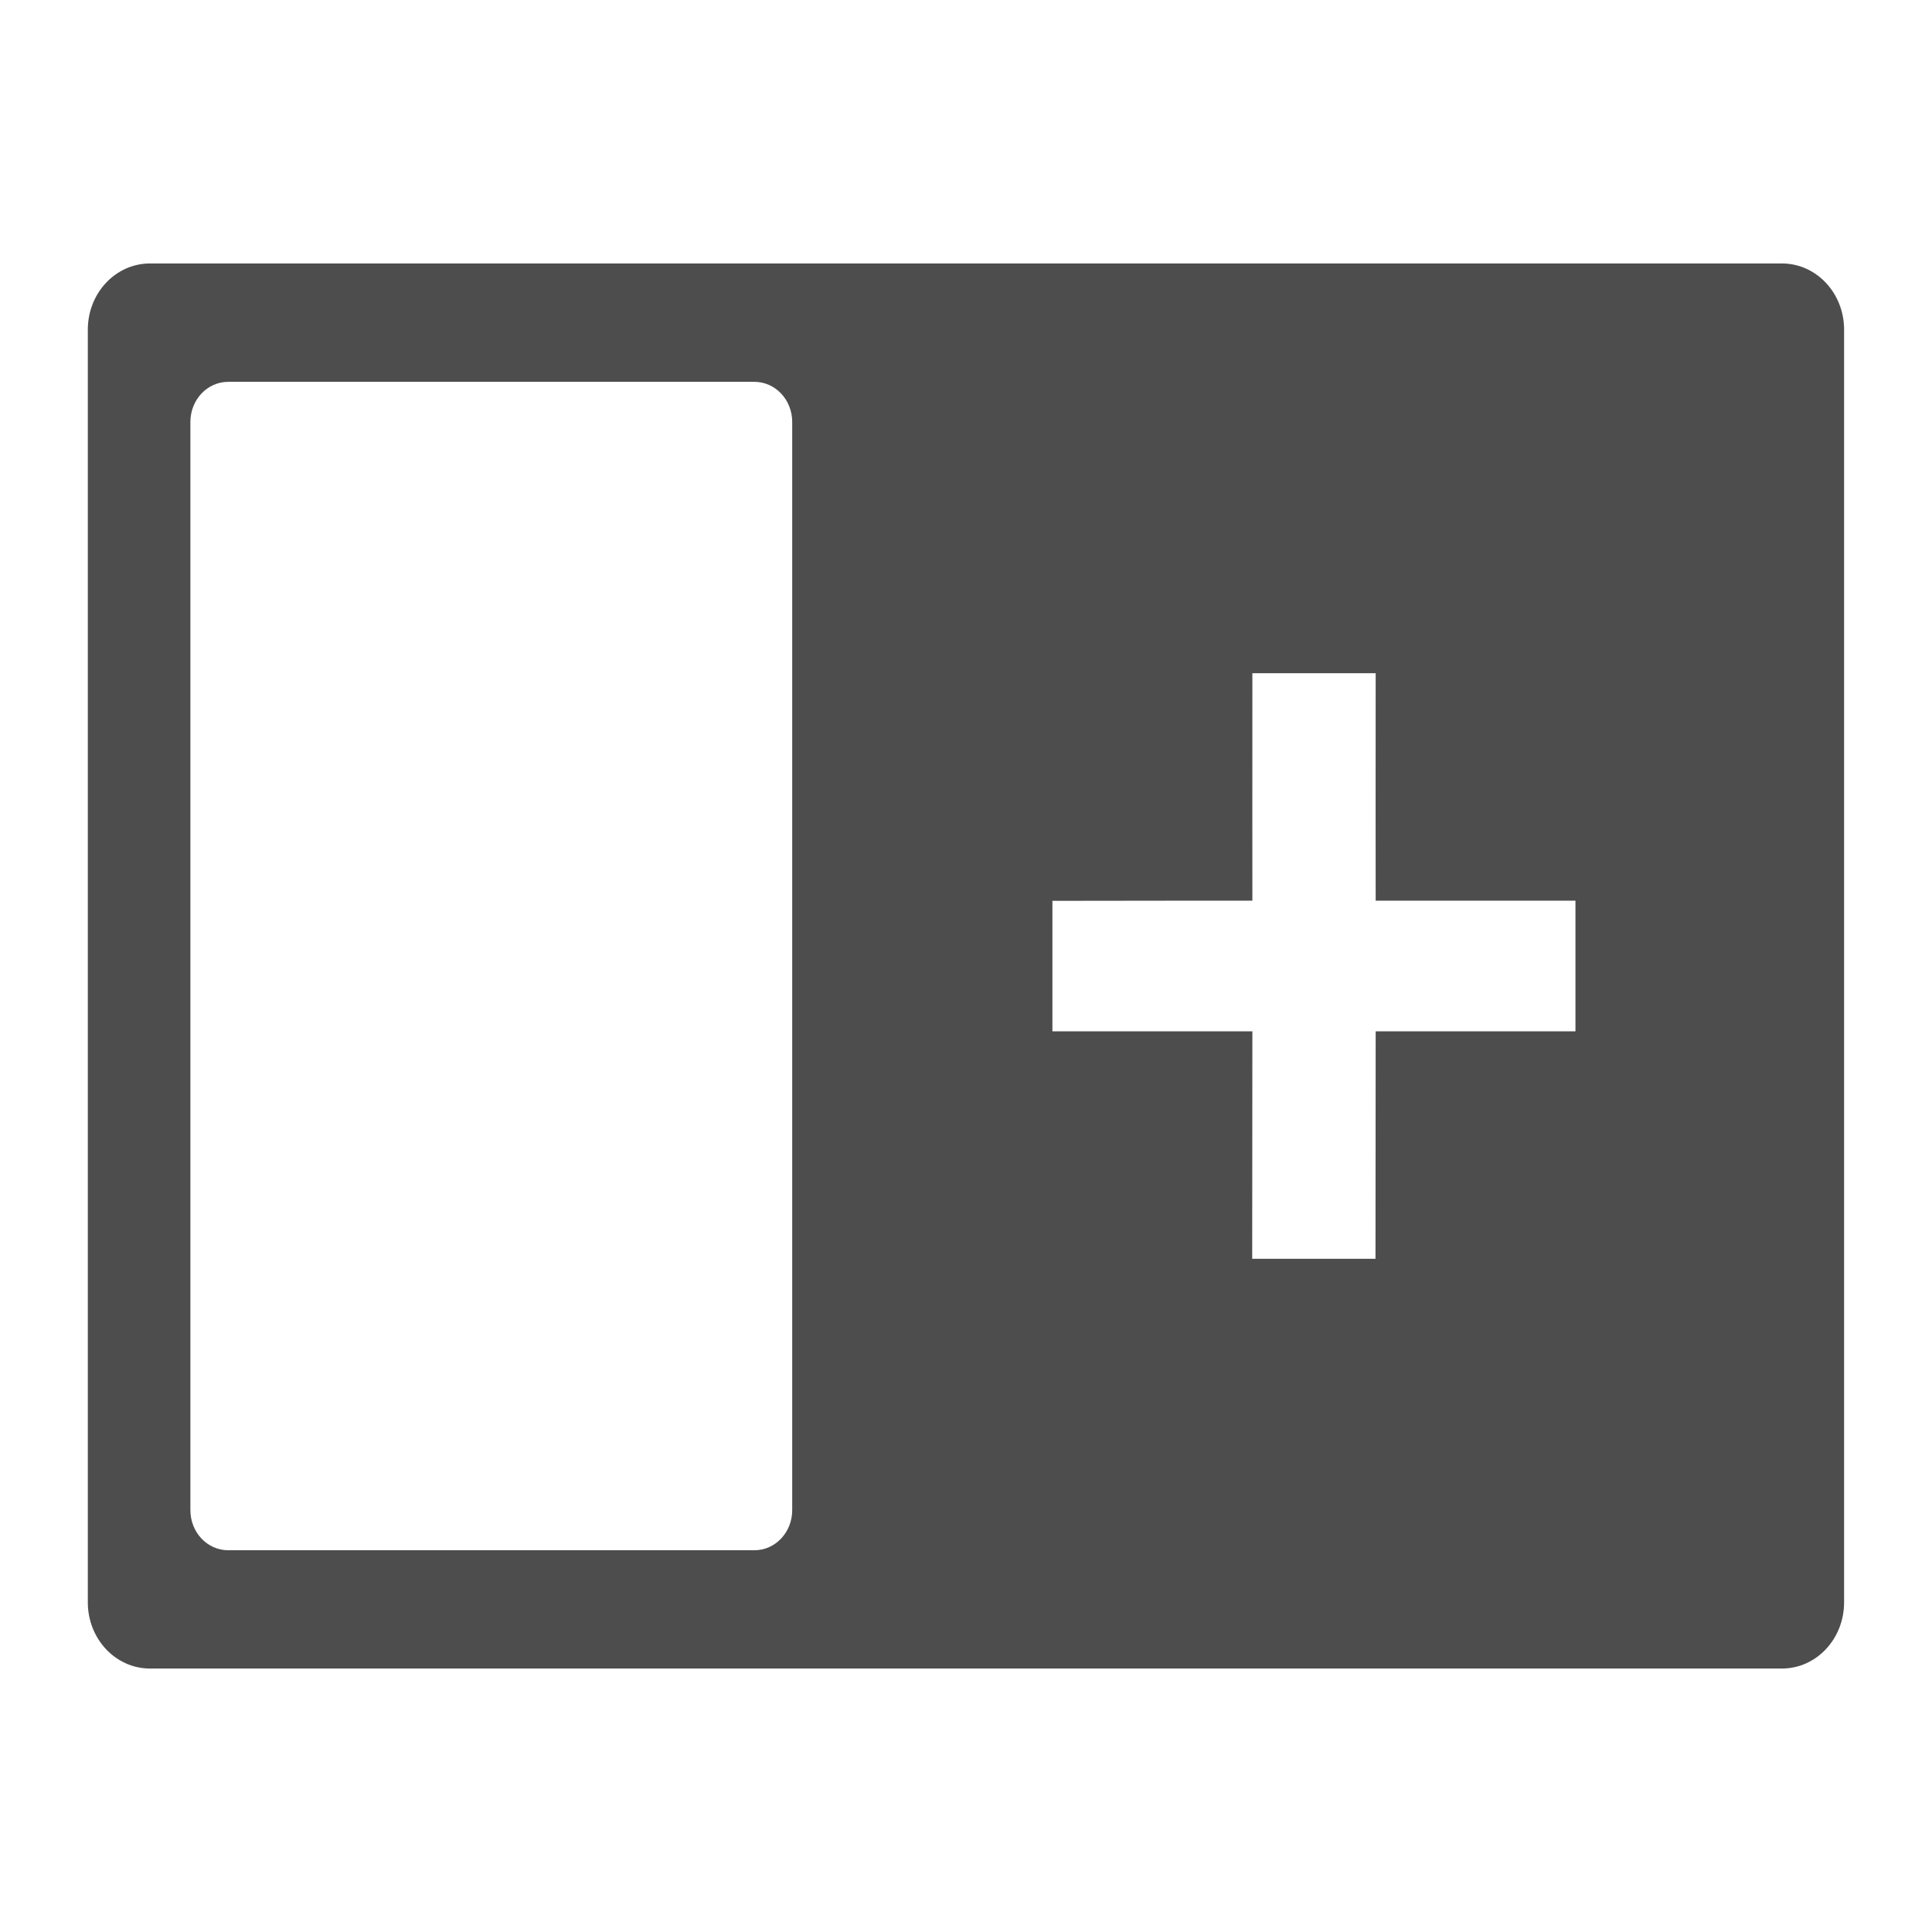
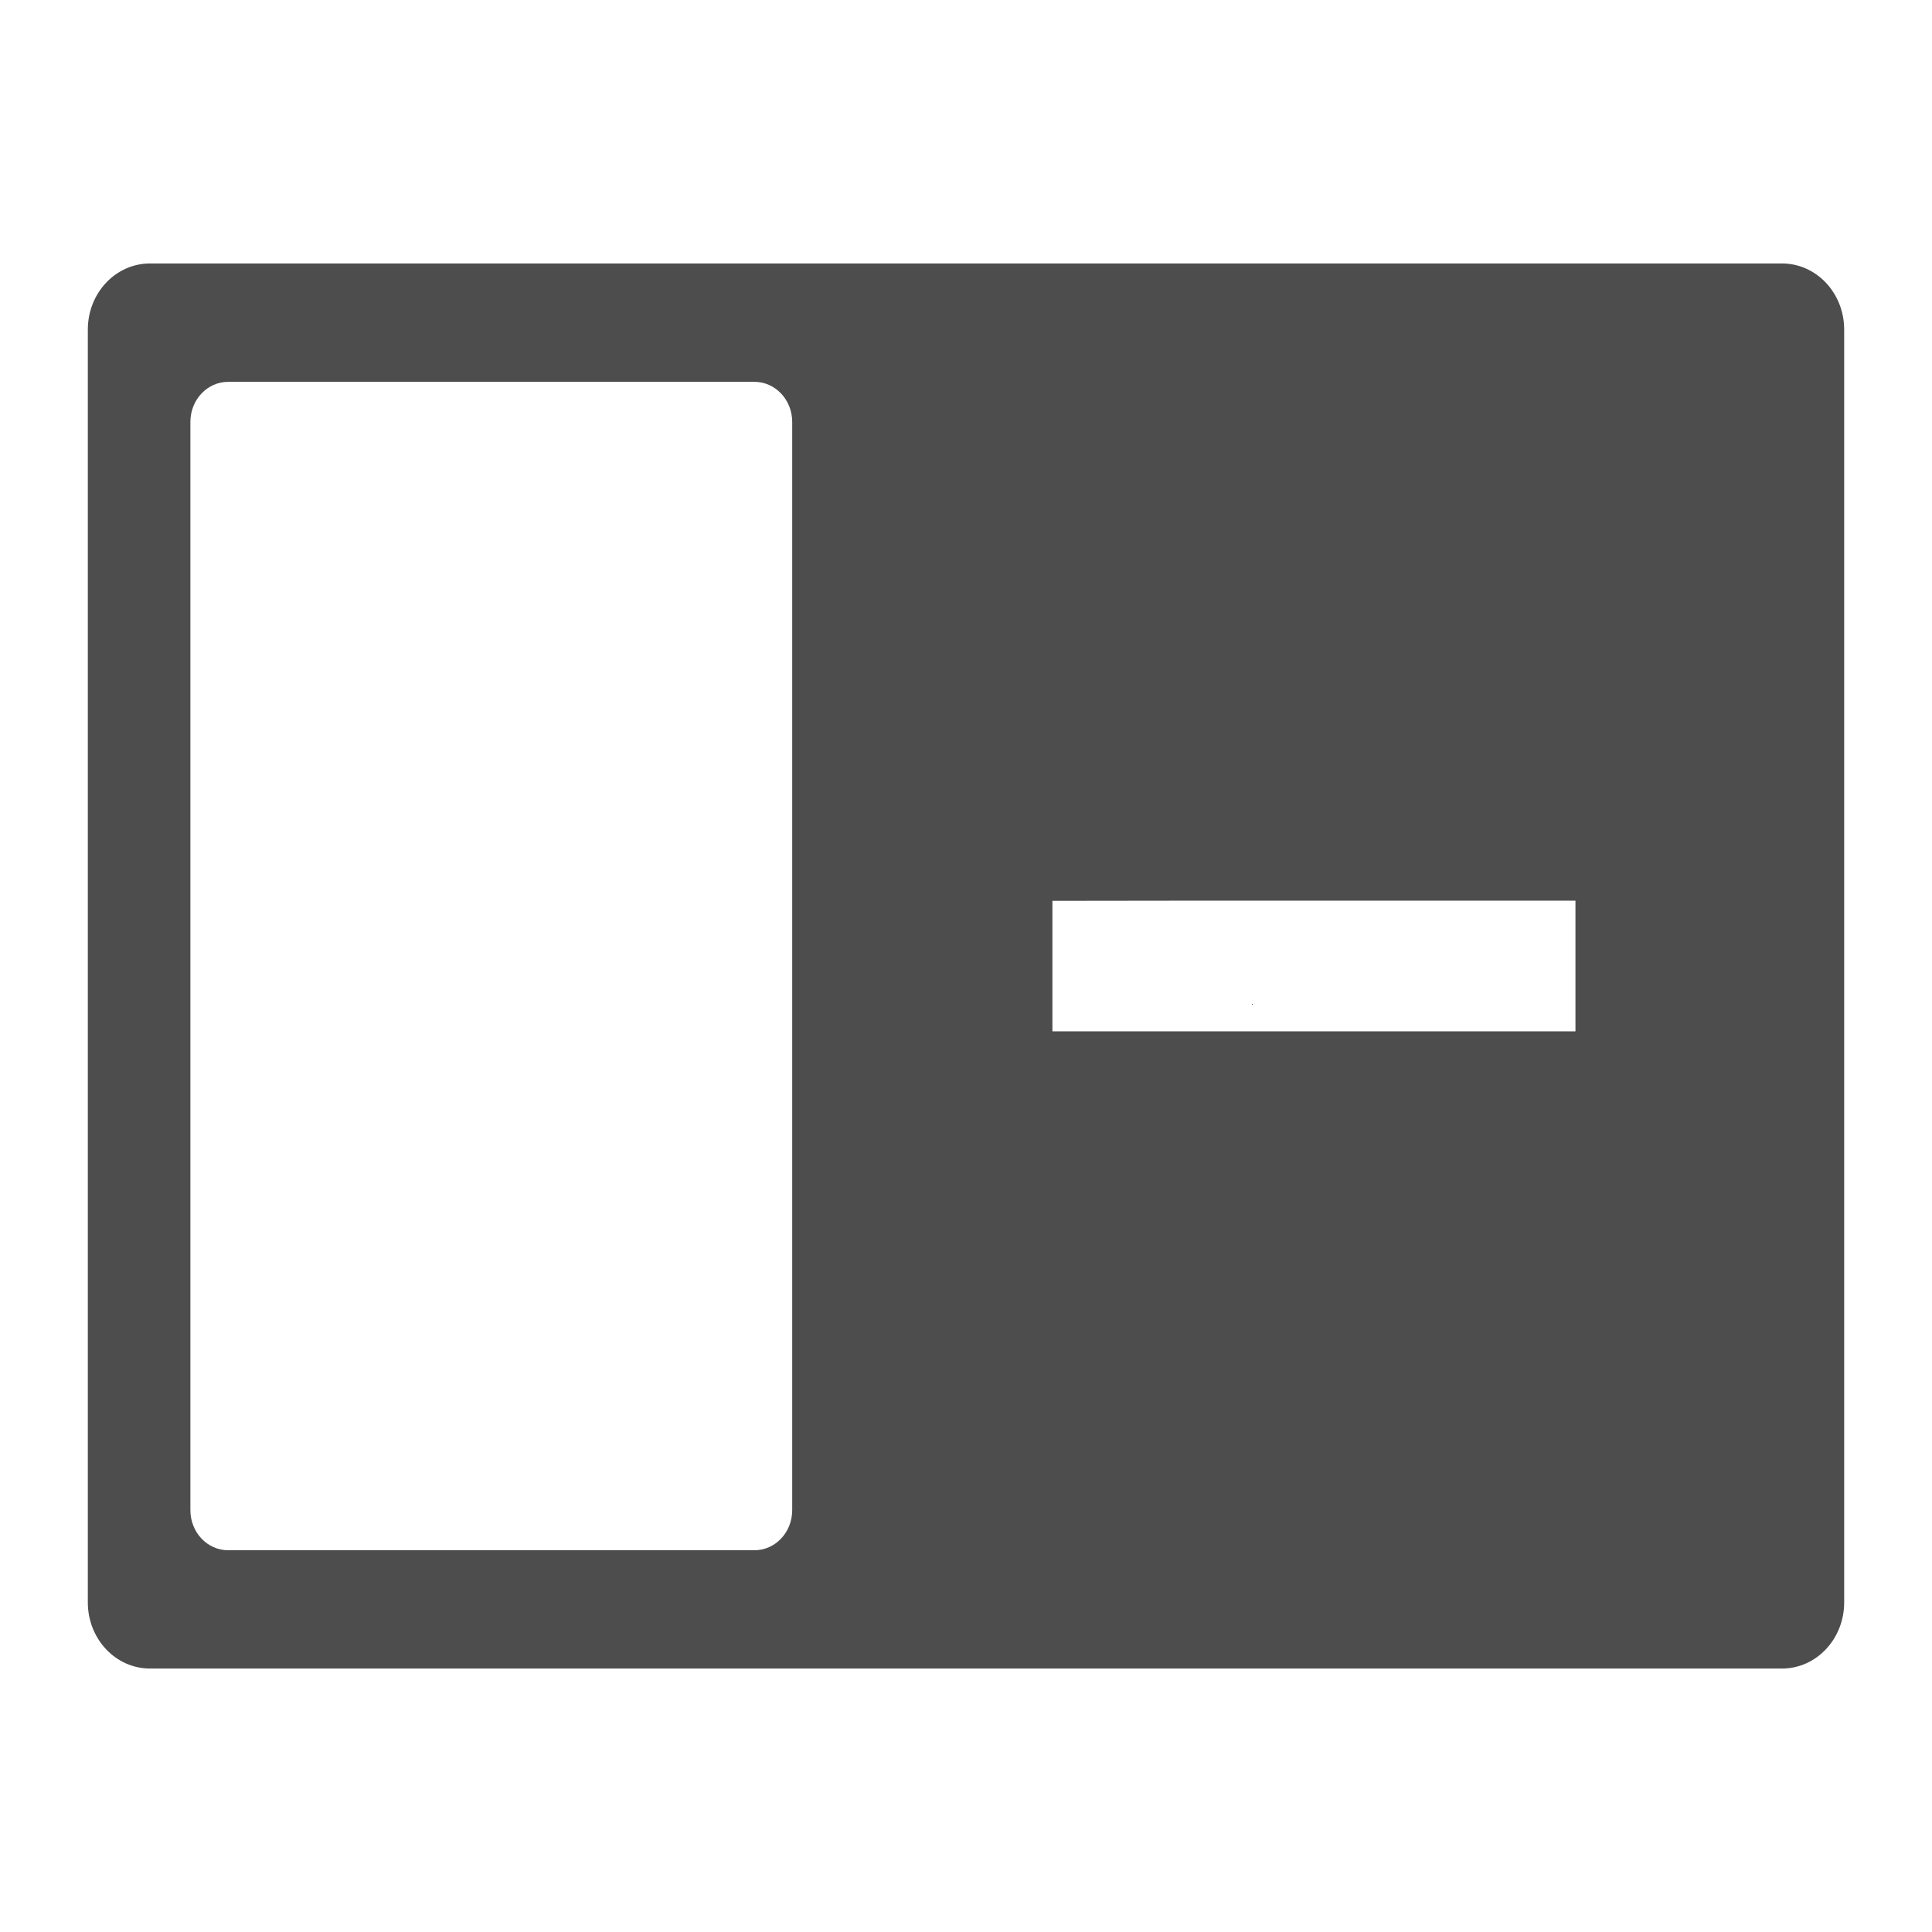
- <svg xmlns="http://www.w3.org/2000/svg" viewBox="0 0 22 22">
+ <svg xmlns="http://www.w3.org/2000/svg" viewBox="0 0 22 22" version="1.1" id="svg6">
  <defs id="defs3051">
    <style type="text/css" id="current-color-scheme">
     .ColorScheme-Text {
       color:#4d4d4d;
     }
     </style>
  </defs>
-   <path style="fill:currentColor;fill-opacity:1;stroke:none" d="m1.709 3c-.393 0-.709.337-.709.754v14.492c0 .417.316.754.709.754h18.581c.393 0 .709-.337.709-.754v-14.492c0-.417-.316-.754-.709-.754zm.89 1.348h5.991c.239 0 .431.204.431.457v12.391c0 .253-.192.457-.431.457h-5.991c-.239 0-.431-.204-.431-.457v-12.391c0-.253.192-.457.431-.457zm11.662 3.318h1.404c-.002.713 0 2.59 0 2.59h2.275v1.488h-2.275s-.001 1.874-.002 2.59h-1.404c.001-.716.002-2.59.002-2.59s-1.524-.001-2.277 0v-1.486c.753-.002 2.277-.002 2.277-.002s-.001-1.877 0-2.59z" class="ColorScheme-Text" />
+   <path style="color:#4d4d4d;fill:currentColor;fill-opacity:1;stroke:none" d="M 1.709,3 C 1.316,3 1,3.337 1,3.754 V 18.246 C 1,18.663 1.316,19 1.709,19 H 20.291 C 20.684,19 21,18.663 21,18.246 V 3.754 C 21,3.337 20.684,3 20.291,3 Z m 0.89,1.348 h 5.991 c 0.239,0 0.431,0.204 0.431,0.457 v 12.391 c 0,0.253 -0.192,0.457 -0.431,0.457 H 2.599 c -0.239,0 -0.431,-0.204 -0.431,-0.457 V 4.805 c 0,-0.253 0.192,-0.457 0.431,-0.457 z m 11.662,5.908 1.404,5e-5 c -0.002,0.713 0,0 0,0 h 2.275 v 1.488 H 15.665 c 0,0 0.001,-0.716 0,0 h -1.404 c 9.5e-4,-0.716 0,0 0,0 0,0 -1.524,-10e-4 -2.277,0 v -1.486 c 0.753,-0.002 2.277,-0.002 2.277,-0.002 0,0 -9.4e-4,0.713 0,0 z" class="ColorScheme-Text" id="path4" />
</svg>
